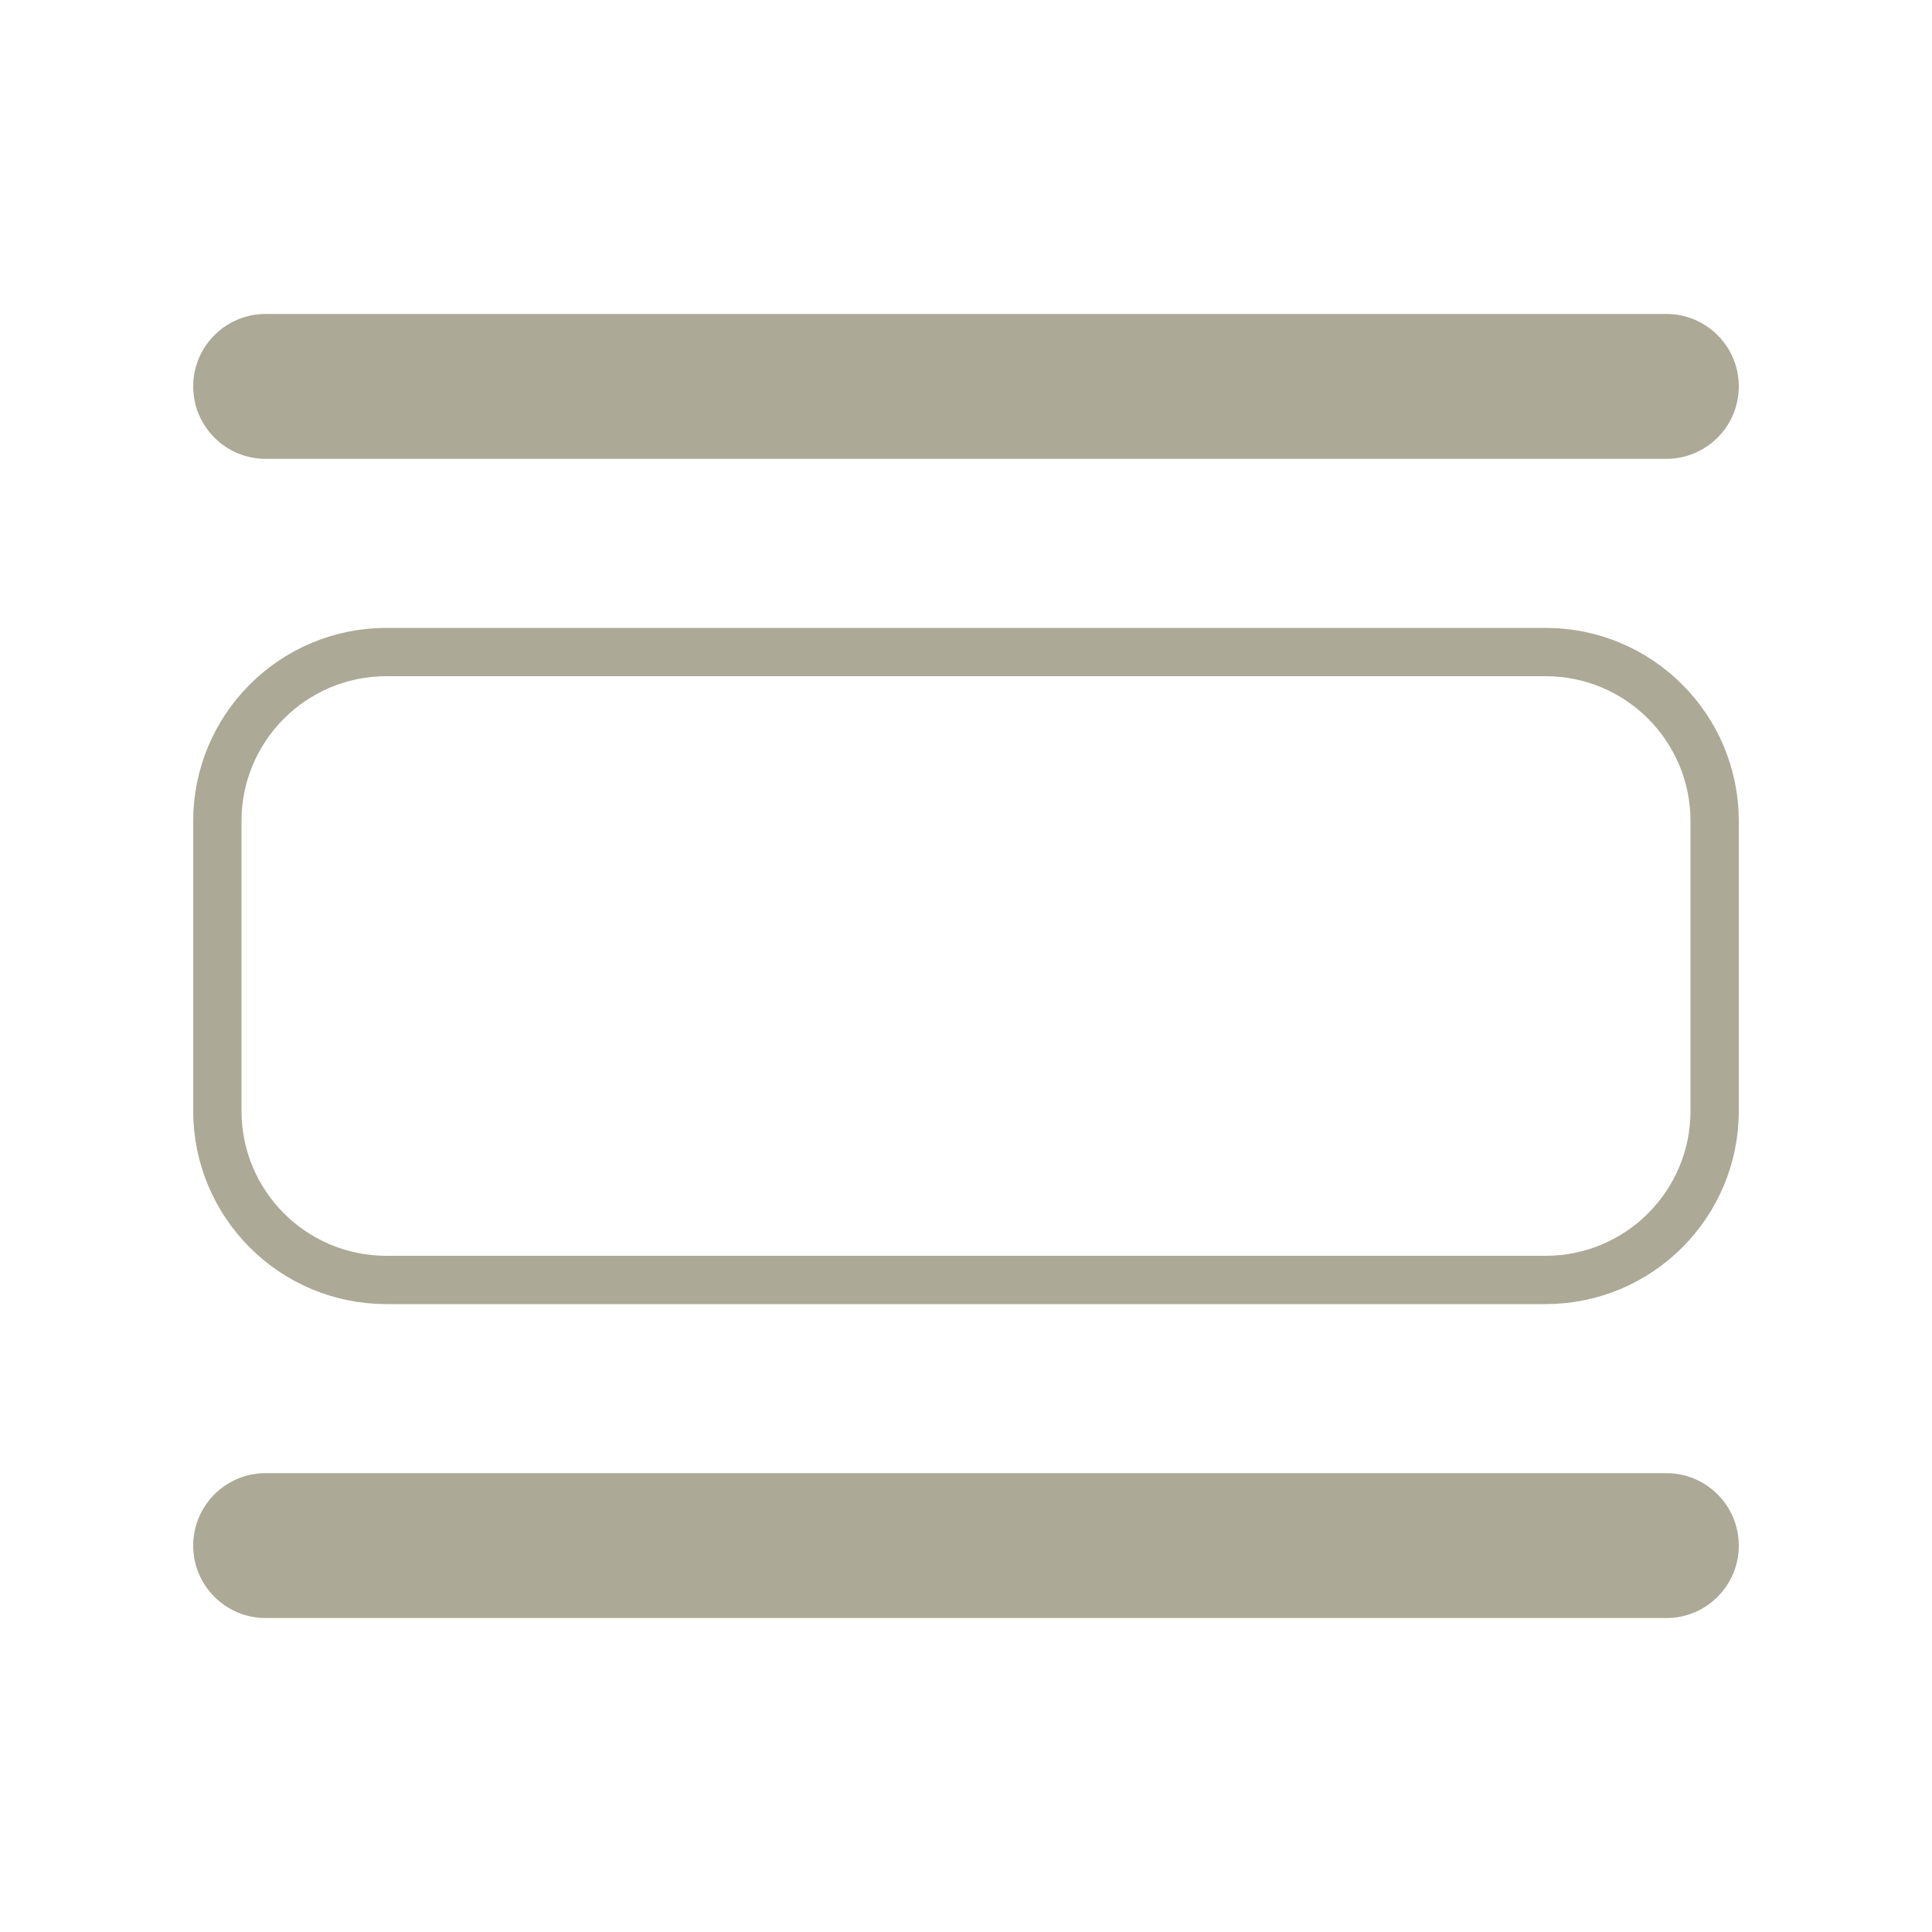
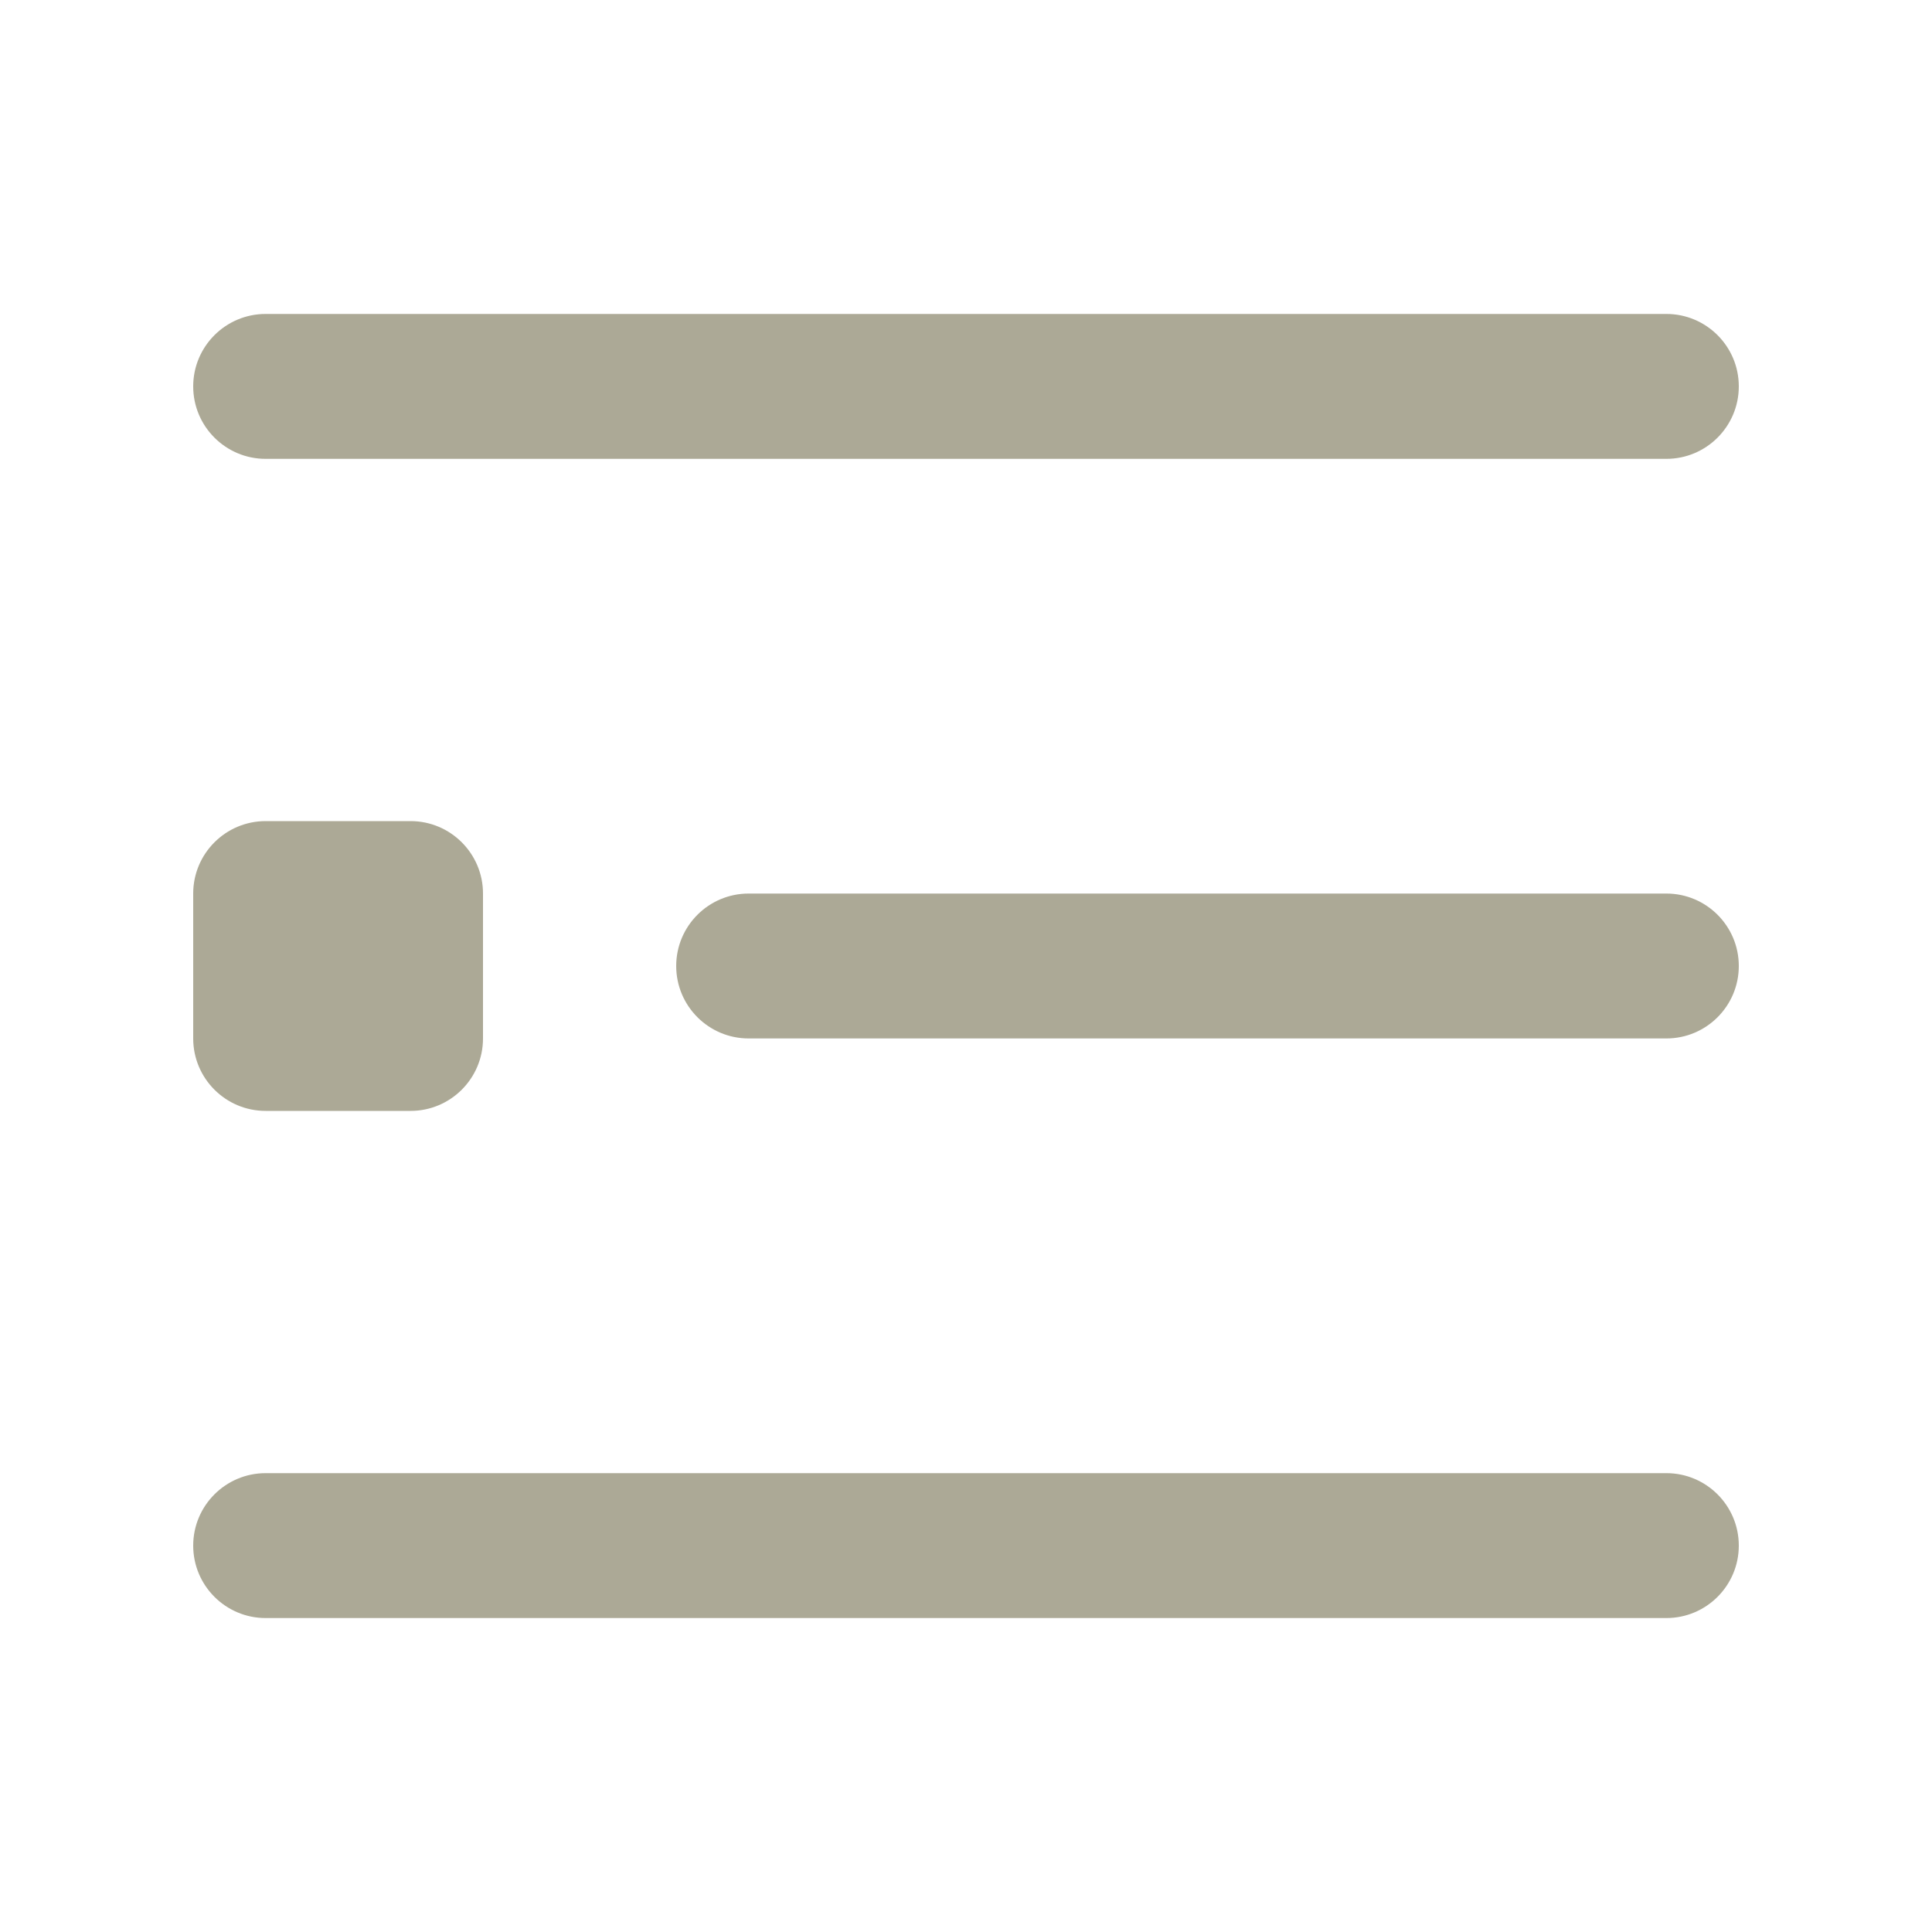
<svg xmlns="http://www.w3.org/2000/svg" width="20" height="20" viewBox="0 0 20 20" fill="none">
-   <rect x="2" y="3.25" width="16" height="1.5" rx="0.75" fill="#ACA996" />
-   <rect x="2" y="15.25" width="16" height="1.5" rx="0.75" fill="#ACA996" />
-   <rect x="2.25" y="6.75" width="15.5" height="6.5" rx="1.75" stroke="#ACA996" stroke-width="0.5" />
+   <path fill-rule="evenodd" clip-rule="evenodd" d="M2 4C2 3.586 2.336 3.25 2.75 3.25H17.25C17.664 3.25 18 3.586 18 4C18 4.414 17.664 4.75 17.25 4.75H2.75C2.336 4.75 2 4.414 2 4ZM7.75 9.25C7.336 9.25 7 9.586 7 10C7 10.414 7.336 10.75 7.75 10.75H17.25C17.664 10.75 18 10.414 18 10C18 9.586 17.664 9.25 17.25 9.25H7.75ZM2.75 15.25C2.336 15.25 2 15.586 2 16C2 16.414 2.336 16.75 2.75 16.75H17.25C17.664 16.75 18 16.414 18 16C18 15.586 17.664 15.25 17.25 15.25H2.75ZM2.75 8.5C2.336 8.5 2 8.836 2 9.25V10.75C2 11.164 2.336 11.5 2.75 11.5H4.25C4.664 11.5 5 11.164 5 10.75V9.25C5 8.836 4.664 8.5 4.25 8.5H2.75Z" fill="#ACA996" />
</svg>
